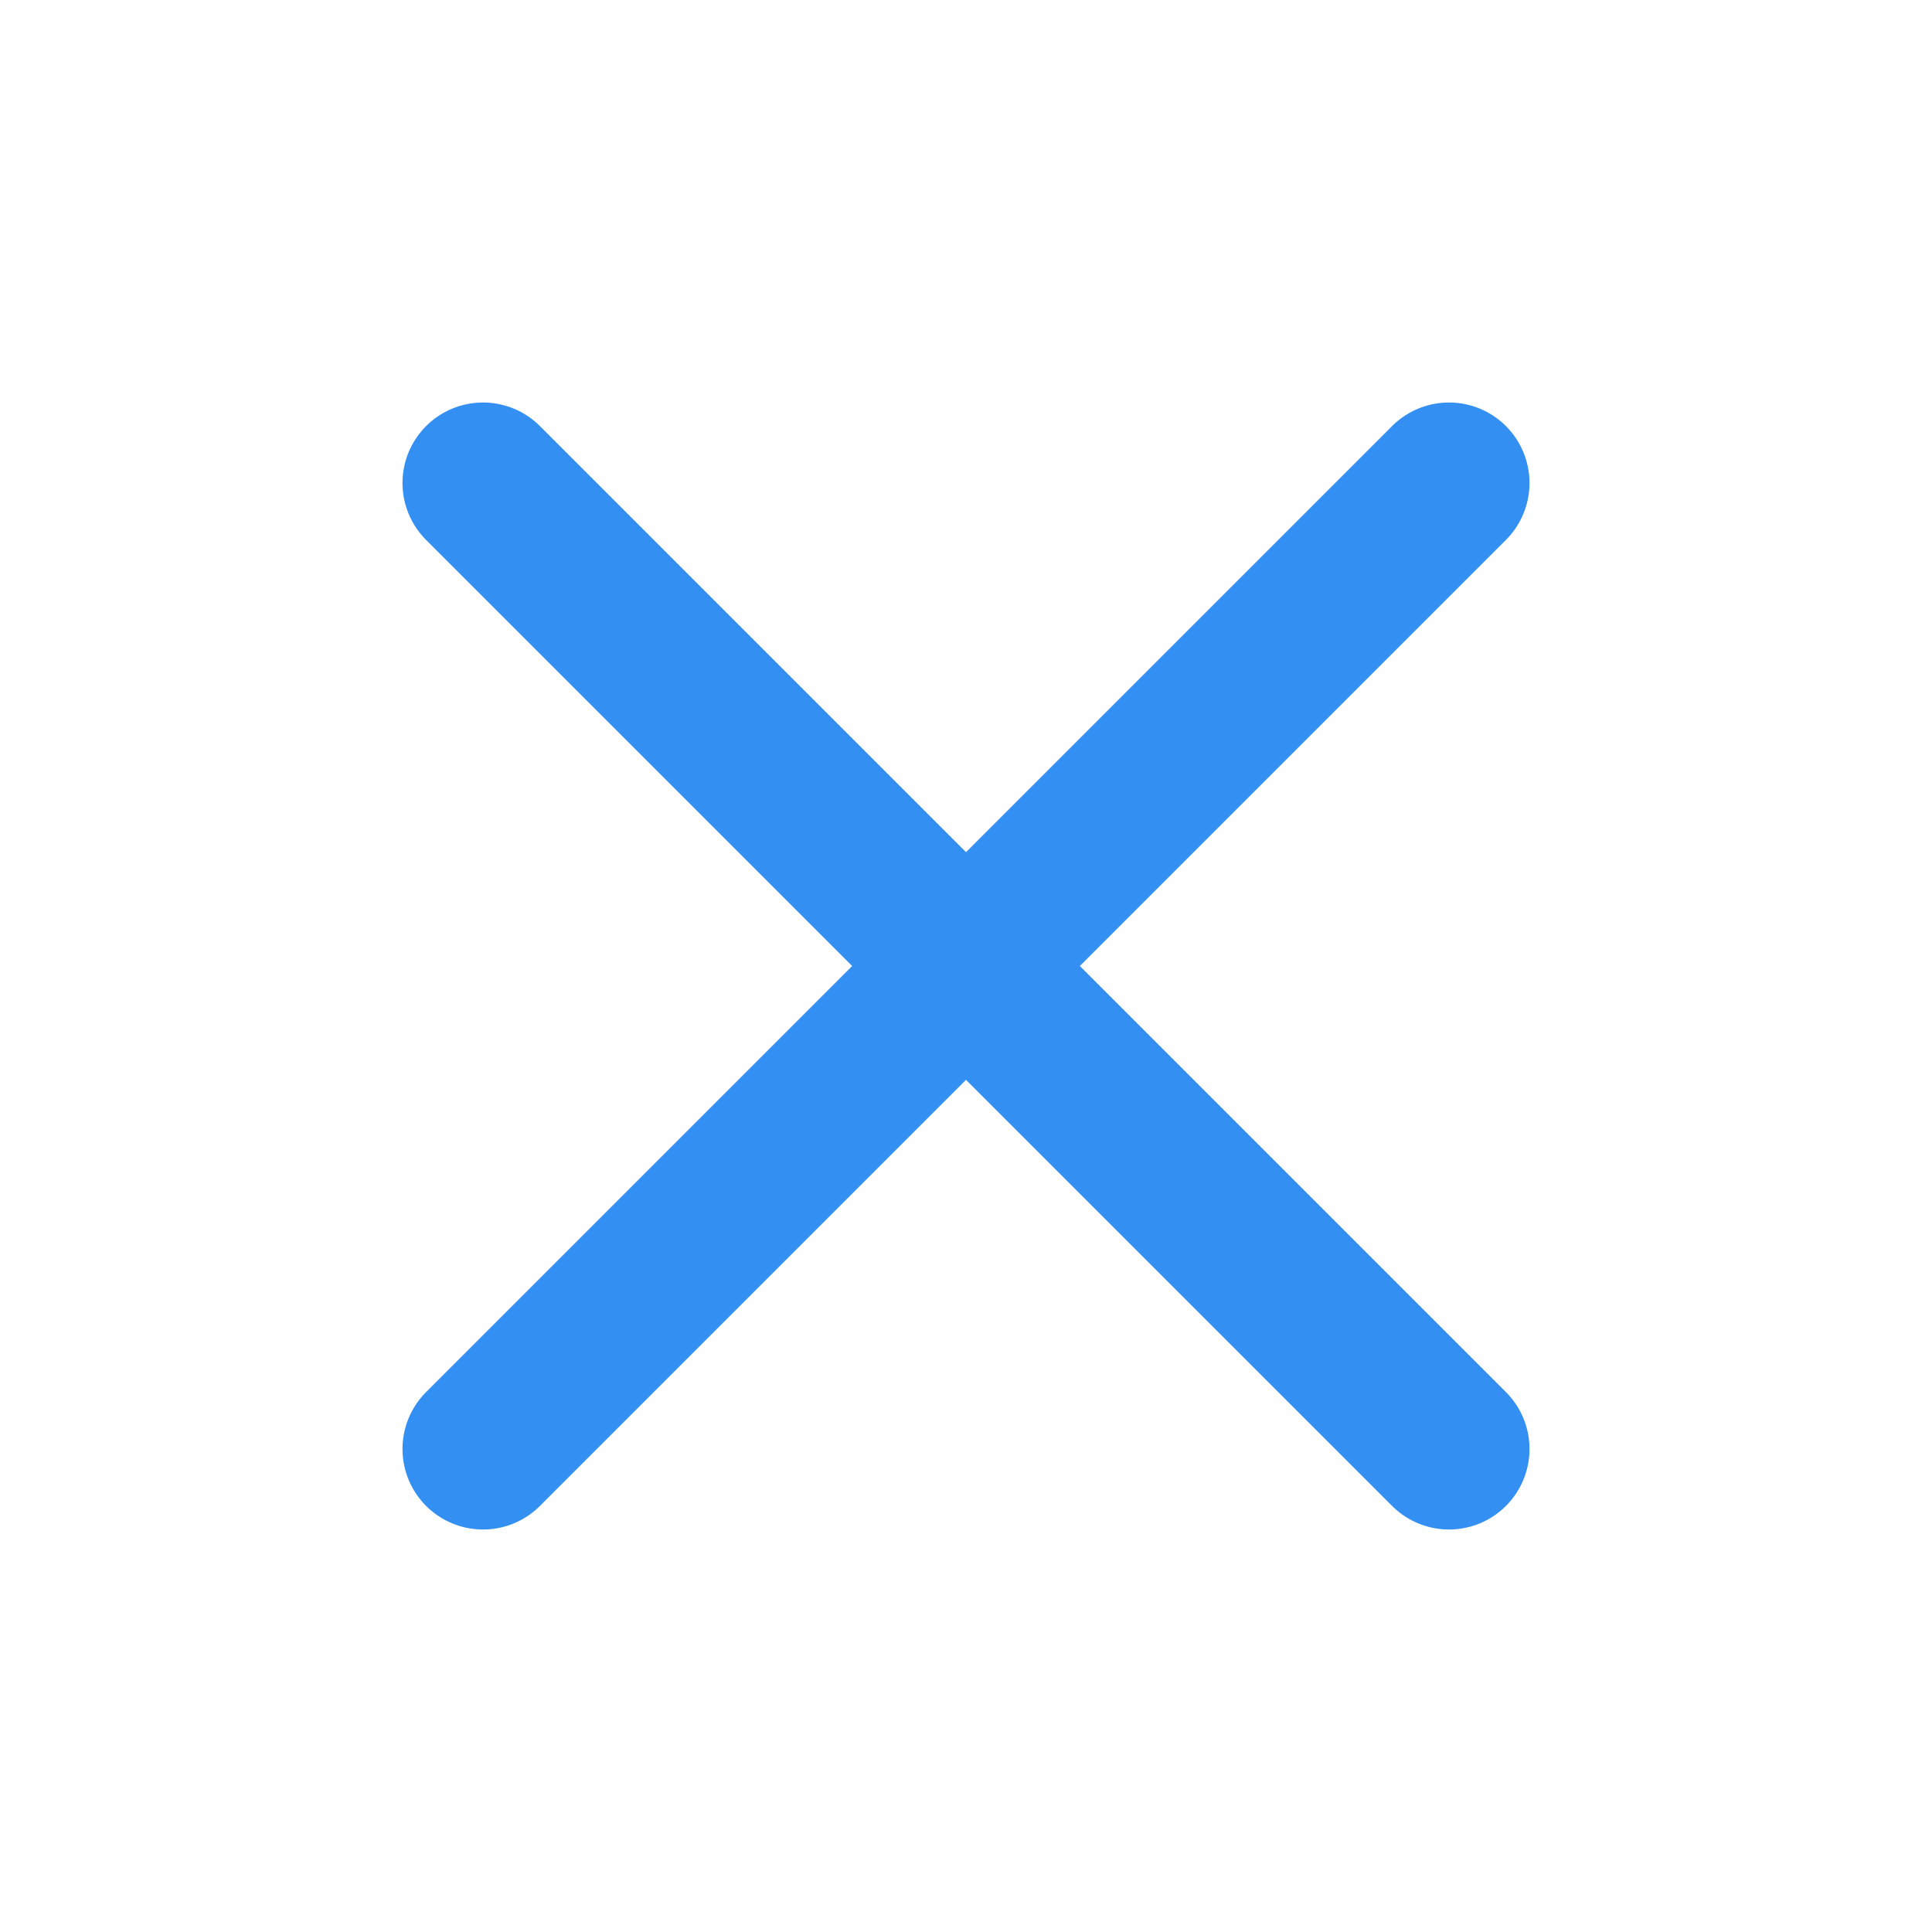
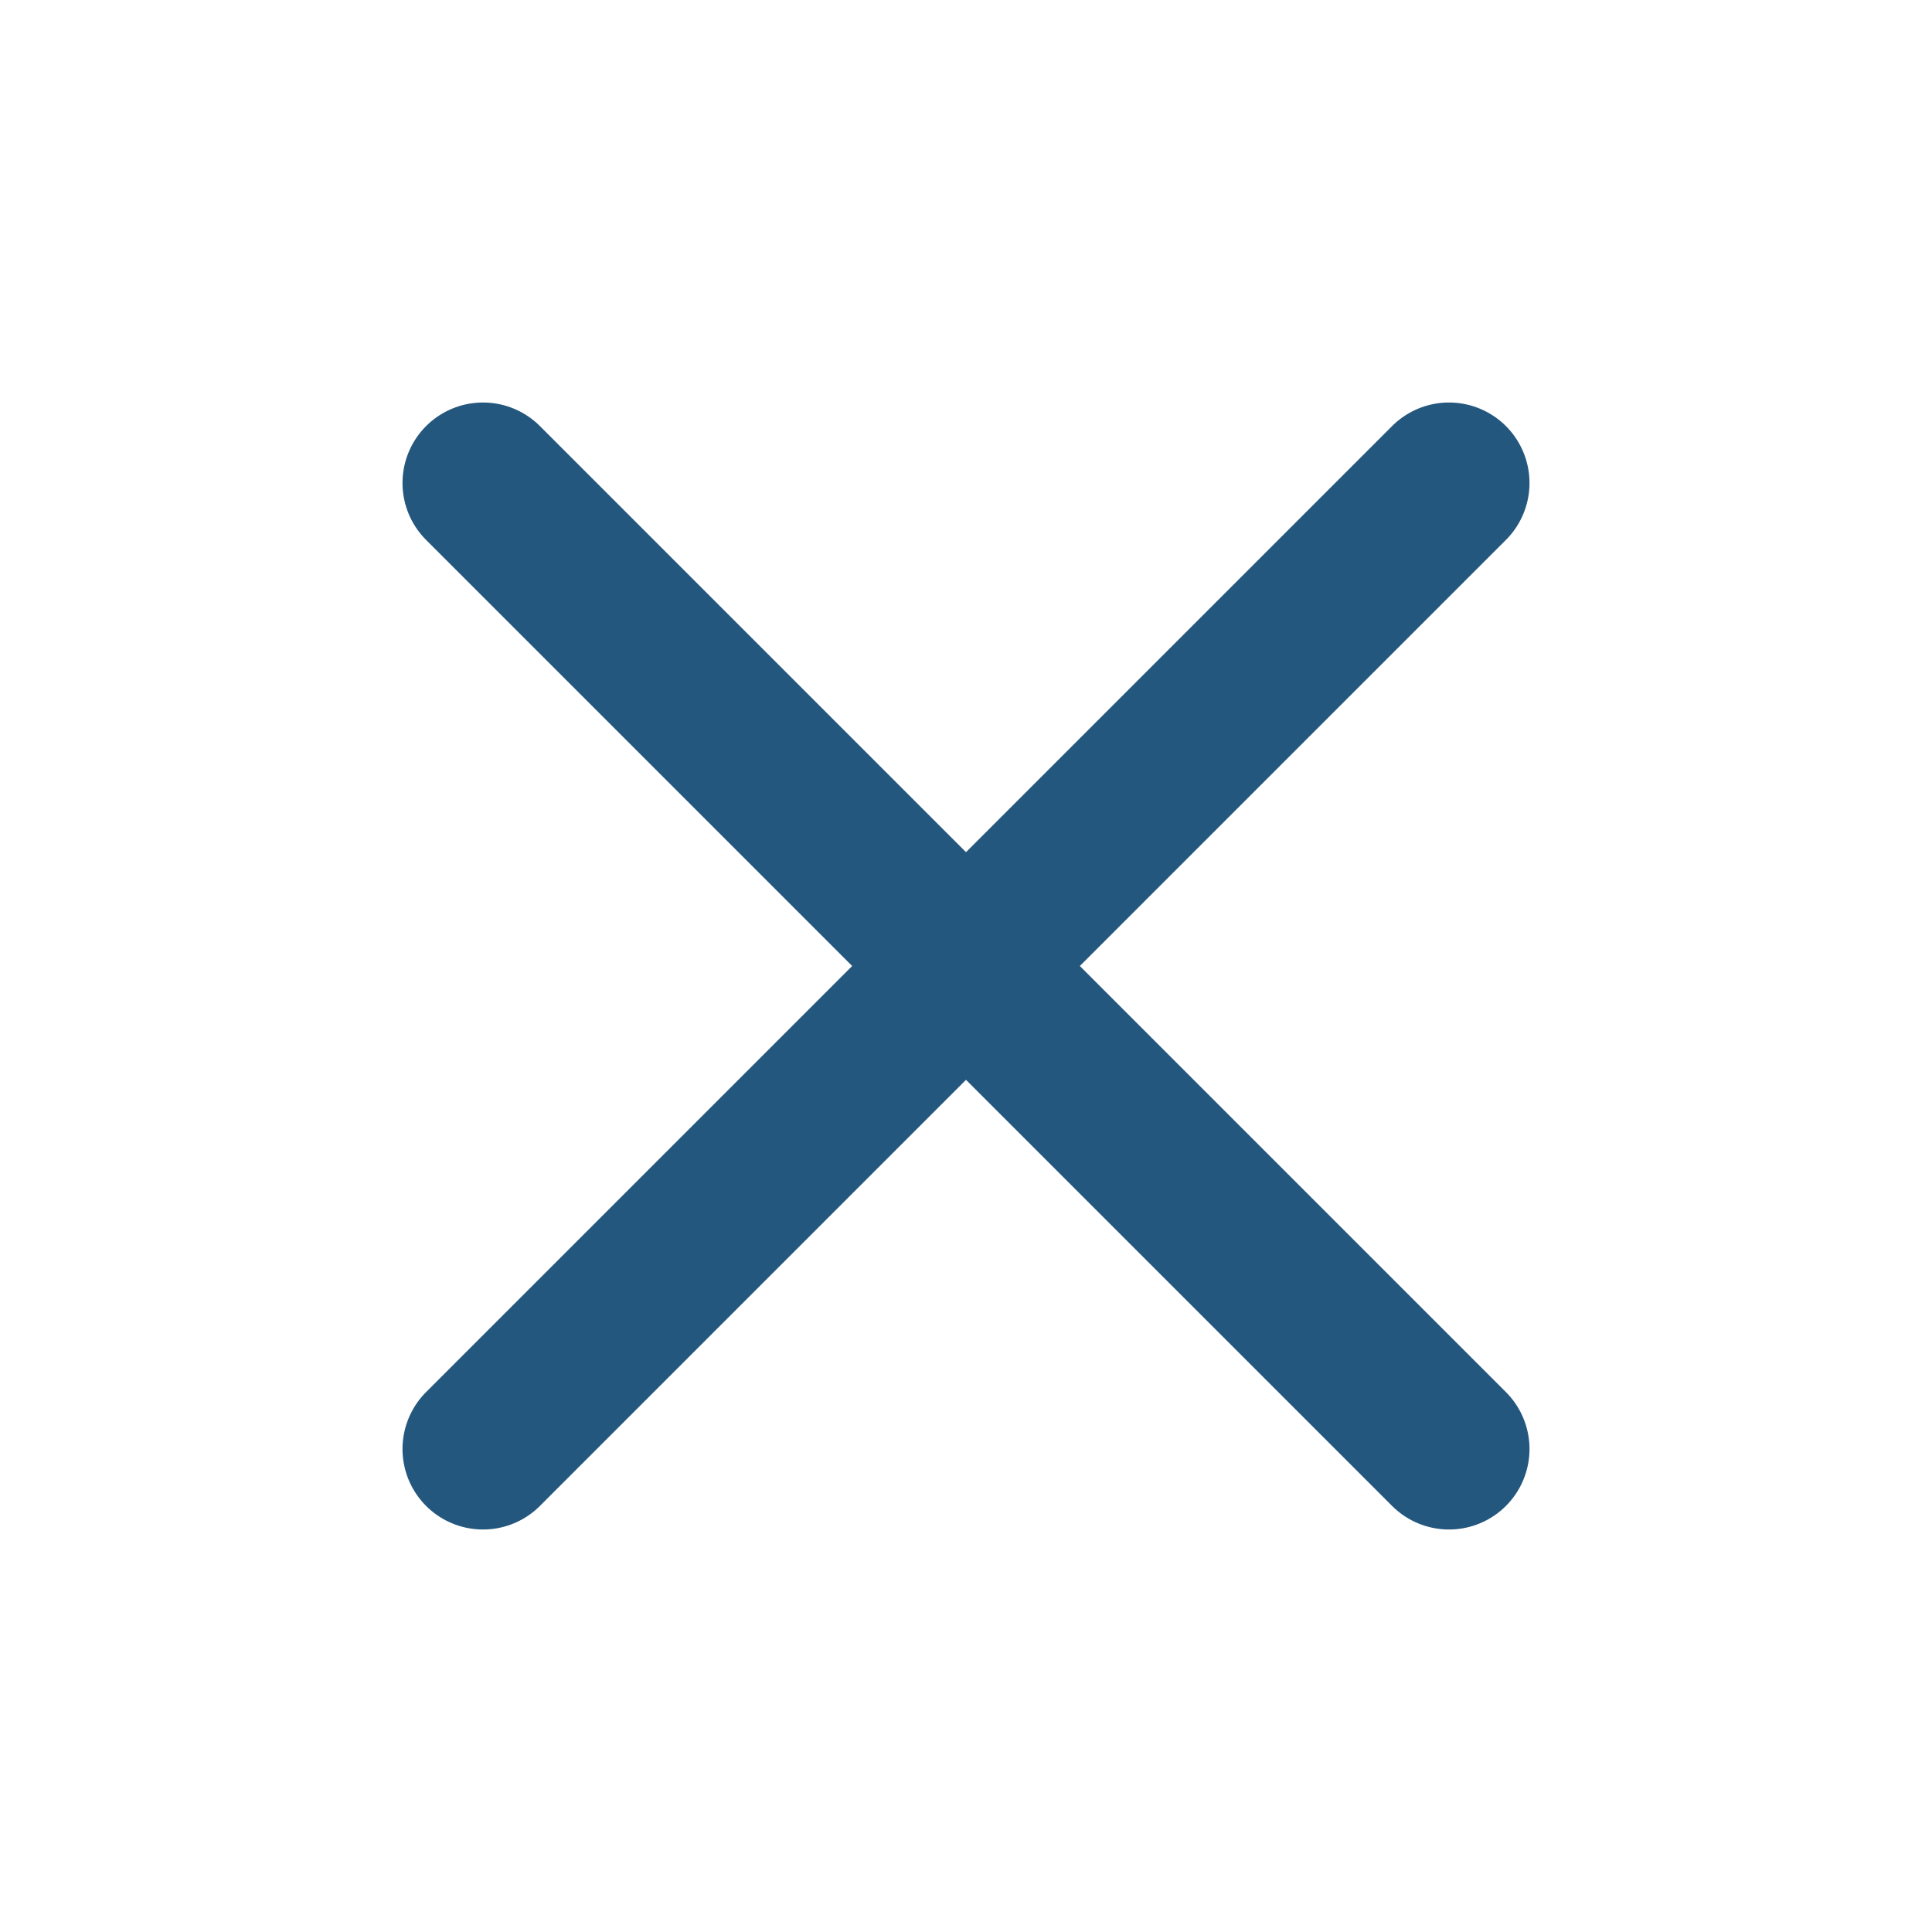
- <svg xmlns="http://www.w3.org/2000/svg" width="512" height="512" viewBox="0 0 24 24" fill="none" stroke="#338FF2" stroke-width="2" stroke-linecap="round" stroke-linejoin="round">
+ <svg xmlns="http://www.w3.org/2000/svg" width="512" height="512" viewBox="0 0 24 24" fill="none" stroke="#24577e" stroke-width="2" stroke-linecap="round" stroke-linejoin="round">
  <line x1="18" y1="6" x2="6" y2="18" />
  <line x1="6" y1="6" x2="18" y2="18" />
</svg>
